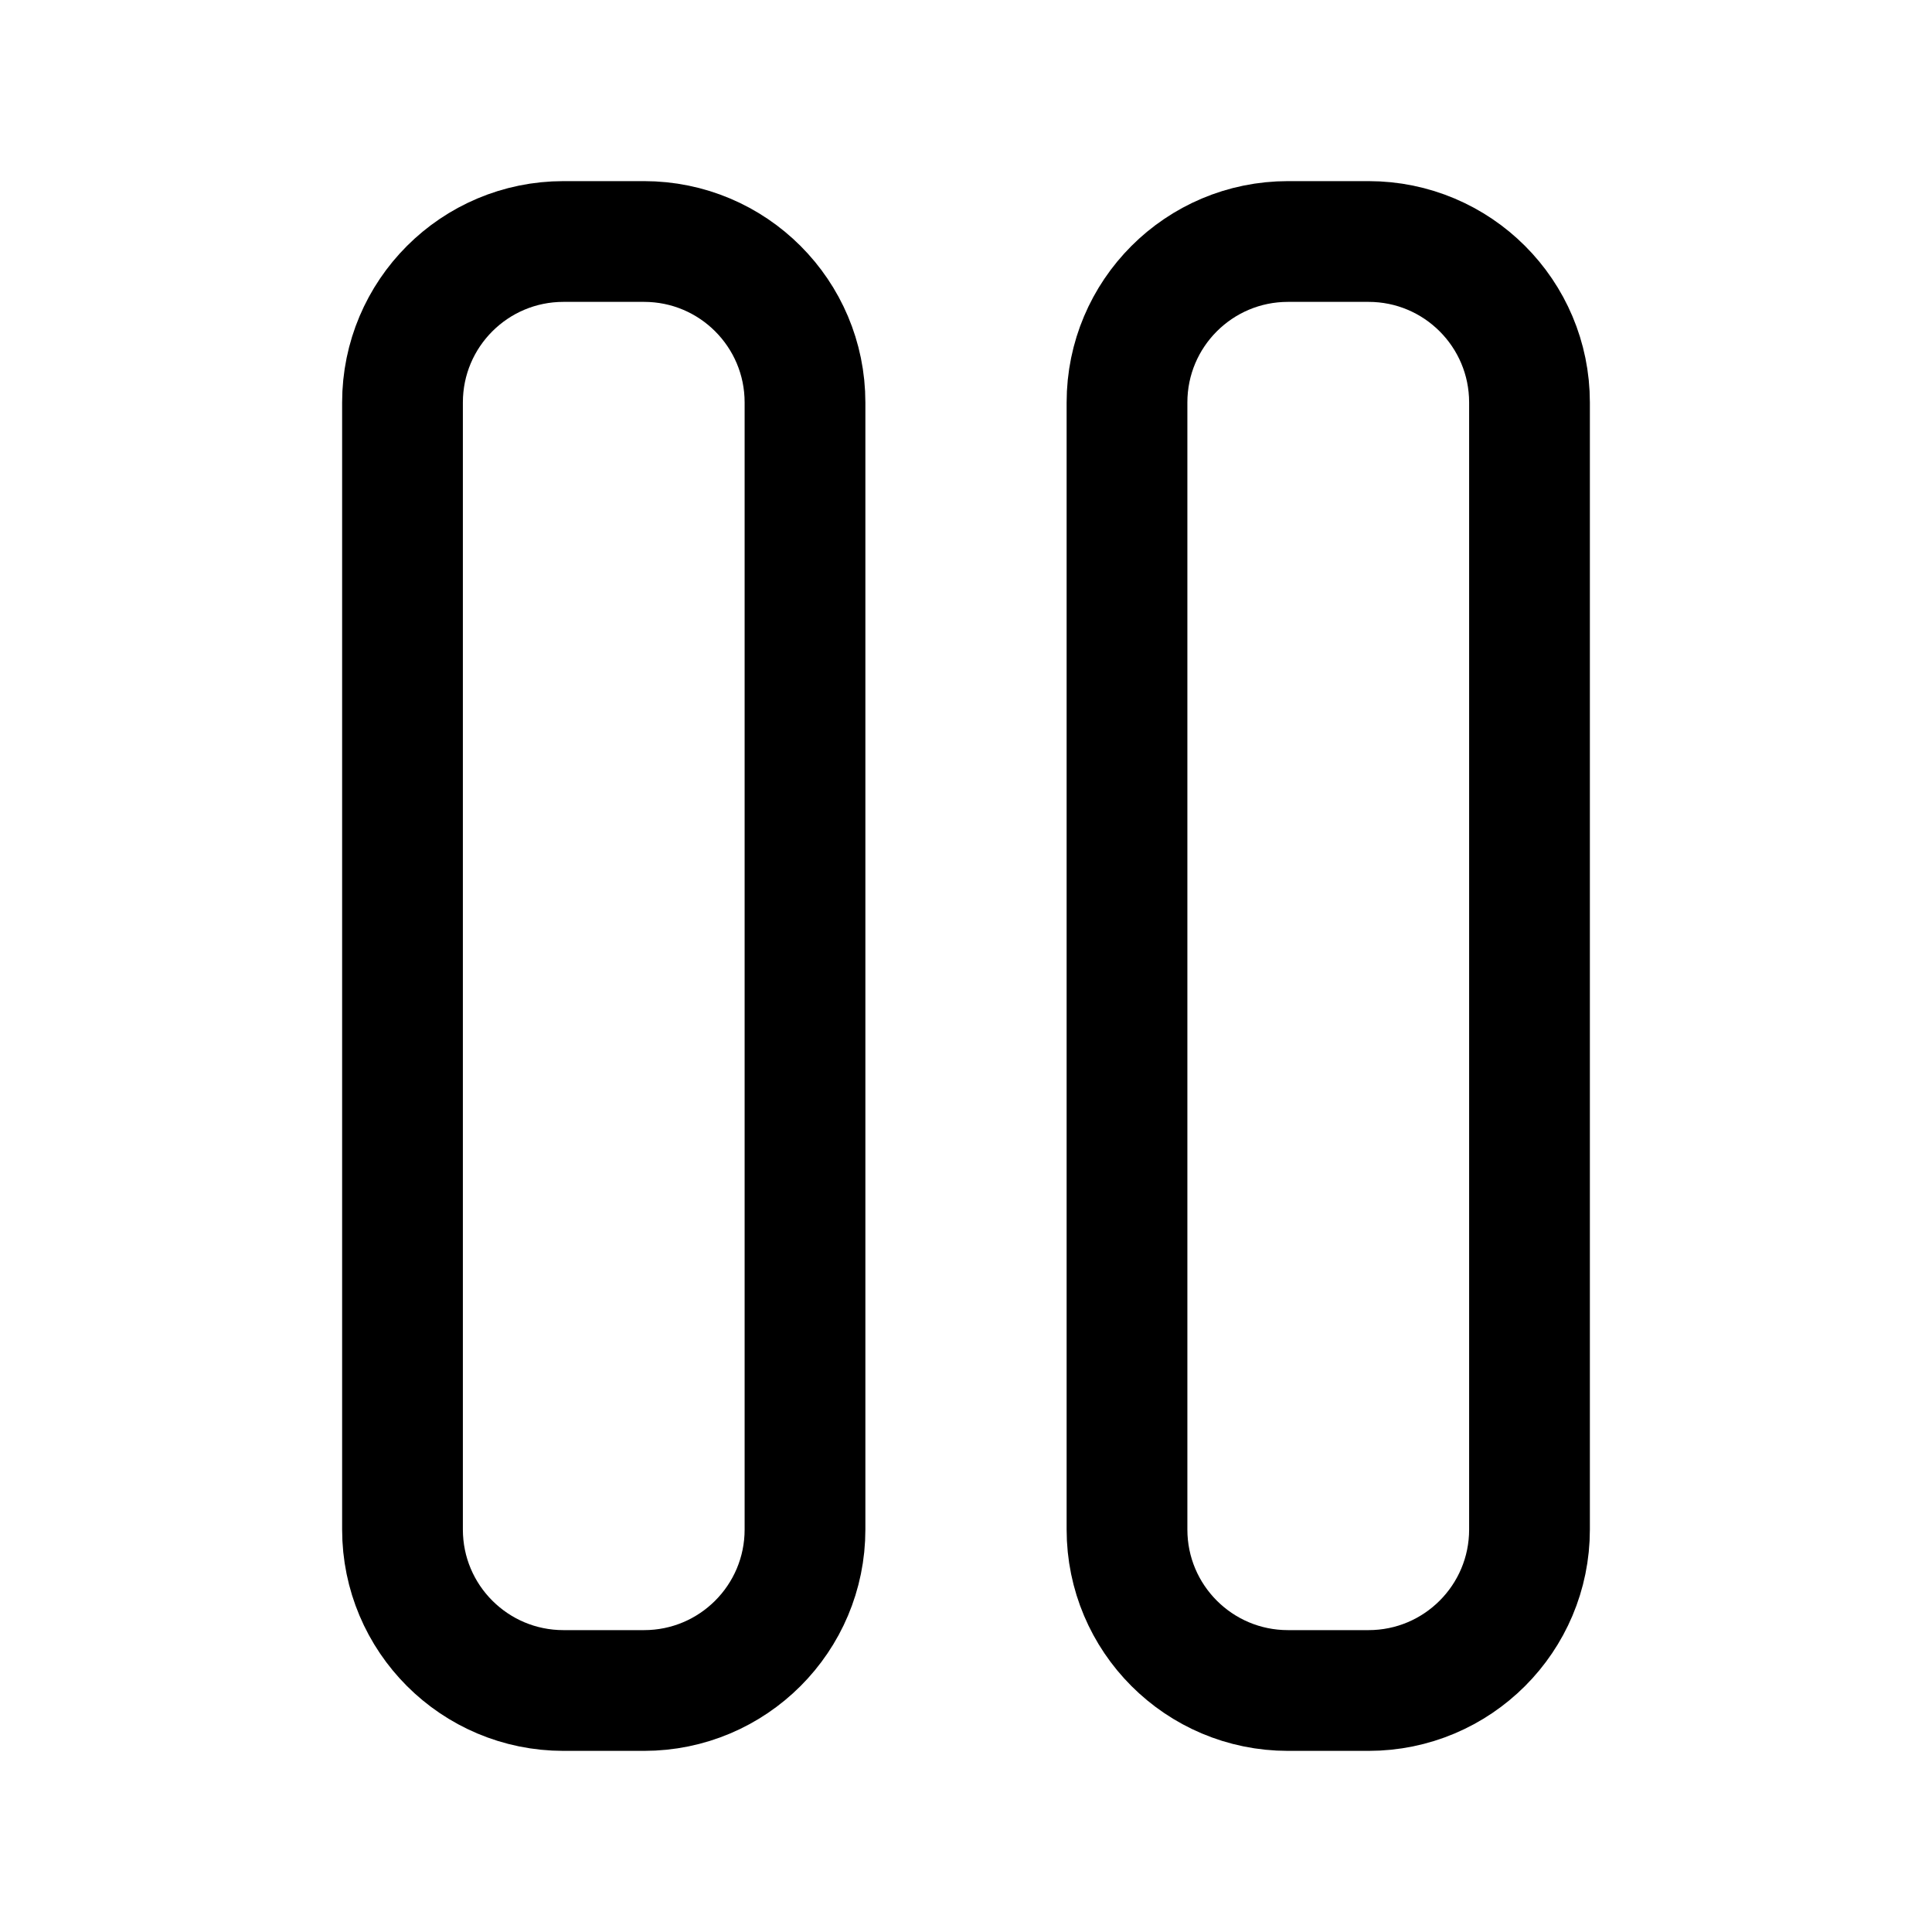
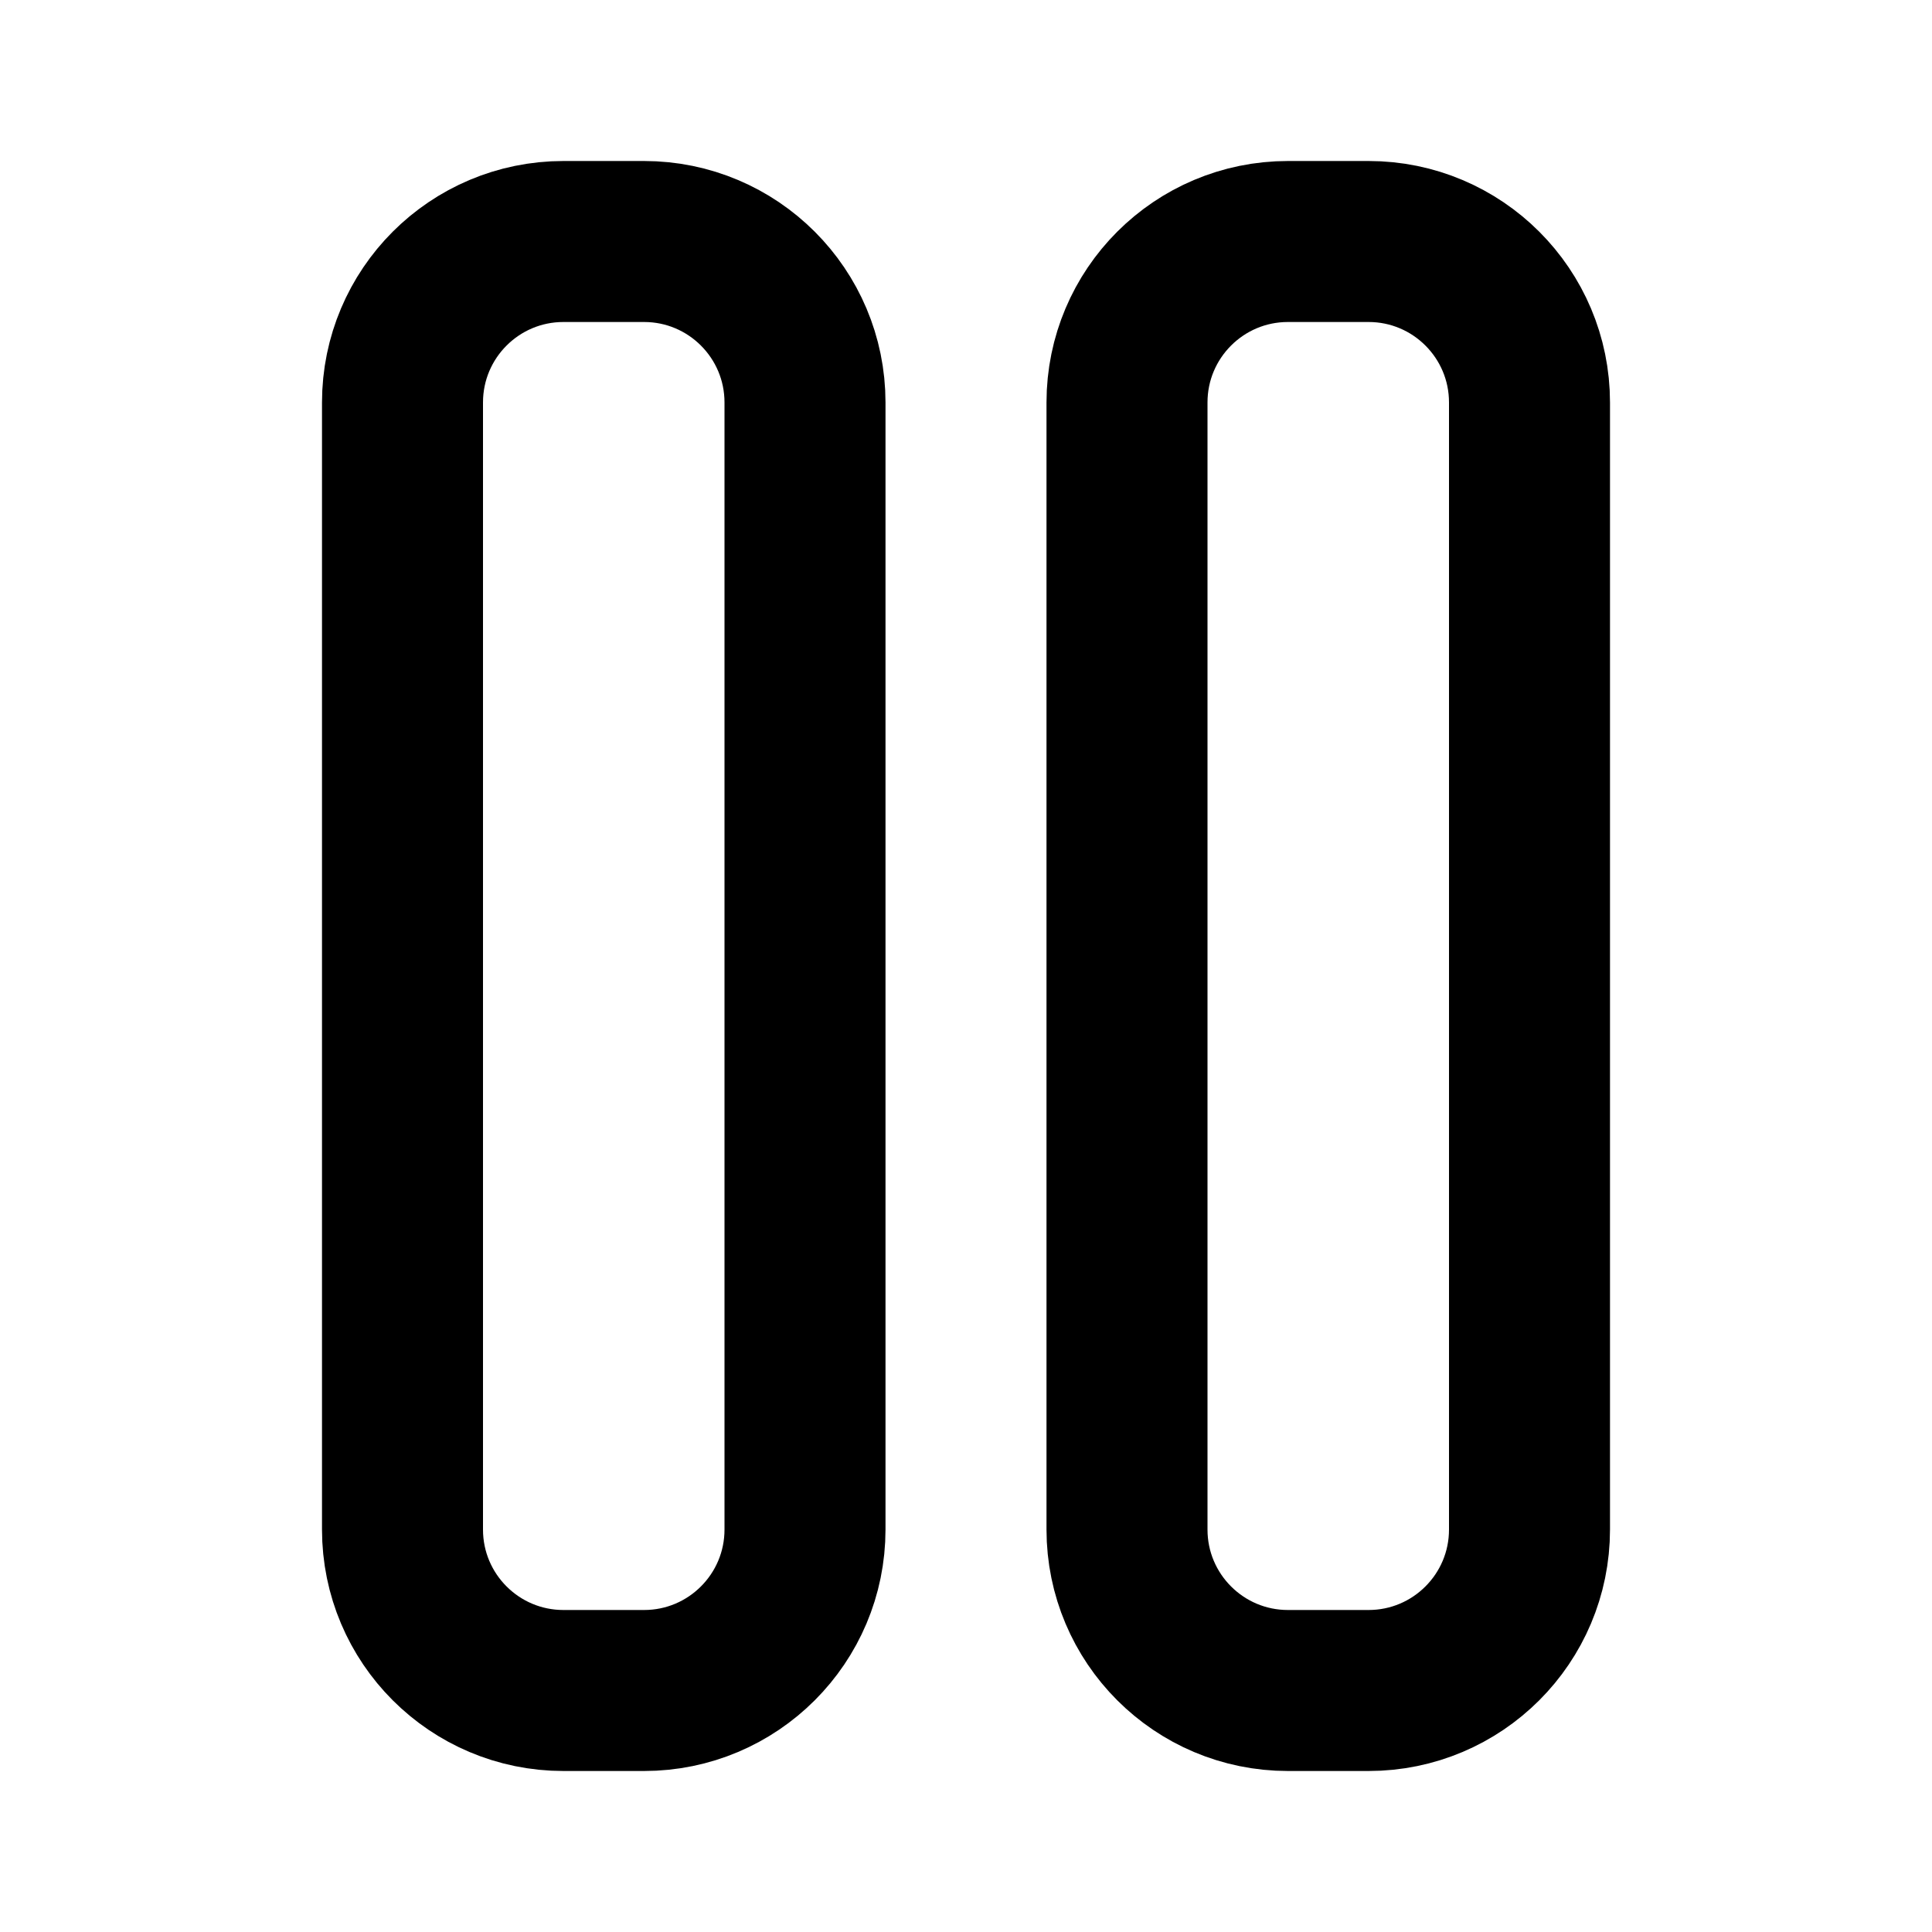
<svg xmlns="http://www.w3.org/2000/svg" width="24" height="24" viewBox="0 0 24 24" fill="none">
-   <path d="M14 19V5C14 3.895 14.895 3 16 3H17C18.105 3 19 3.895 19 5V19C19 20.105 18.105 21 17 21H16C14.895 21 14 20.105 14 19Z" stroke="currentColor" stroke-width="1.5" stroke-linecap="round" stroke-linejoin="round" />
-   <path d="M10 19V5C10 3.895 9.105 3 8 3H7C5.895 3 5 3.895 5 5V19C5 20.105 5.895 21 7 21H8C9.105 21 10 20.105 10 19Z" stroke="currentColor" stroke-width="1.5" stroke-linecap="round" stroke-linejoin="round" />
+   <path d="M14 19V5C14 3.895 14.895 3 16 3H17C18.105 3 19 3.895 19 5V19C19 20.105 18.105 21 17 21H16C14.895 21 14 20.105 14 19Z" stroke="currentColor" stroke-width="2" stroke-linecap="round" stroke-linejoin="round" />
+   <path d="M10 19V5C10 3.895 9.105 3 8 3H7C5.895 3 5 3.895 5 5V19C5 20.105 5.895 21 7 21H8C9.105 21 10 20.105 10 19Z" stroke="currentColor" stroke-width="2" stroke-linecap="round" stroke-linejoin="round" />
</svg>
